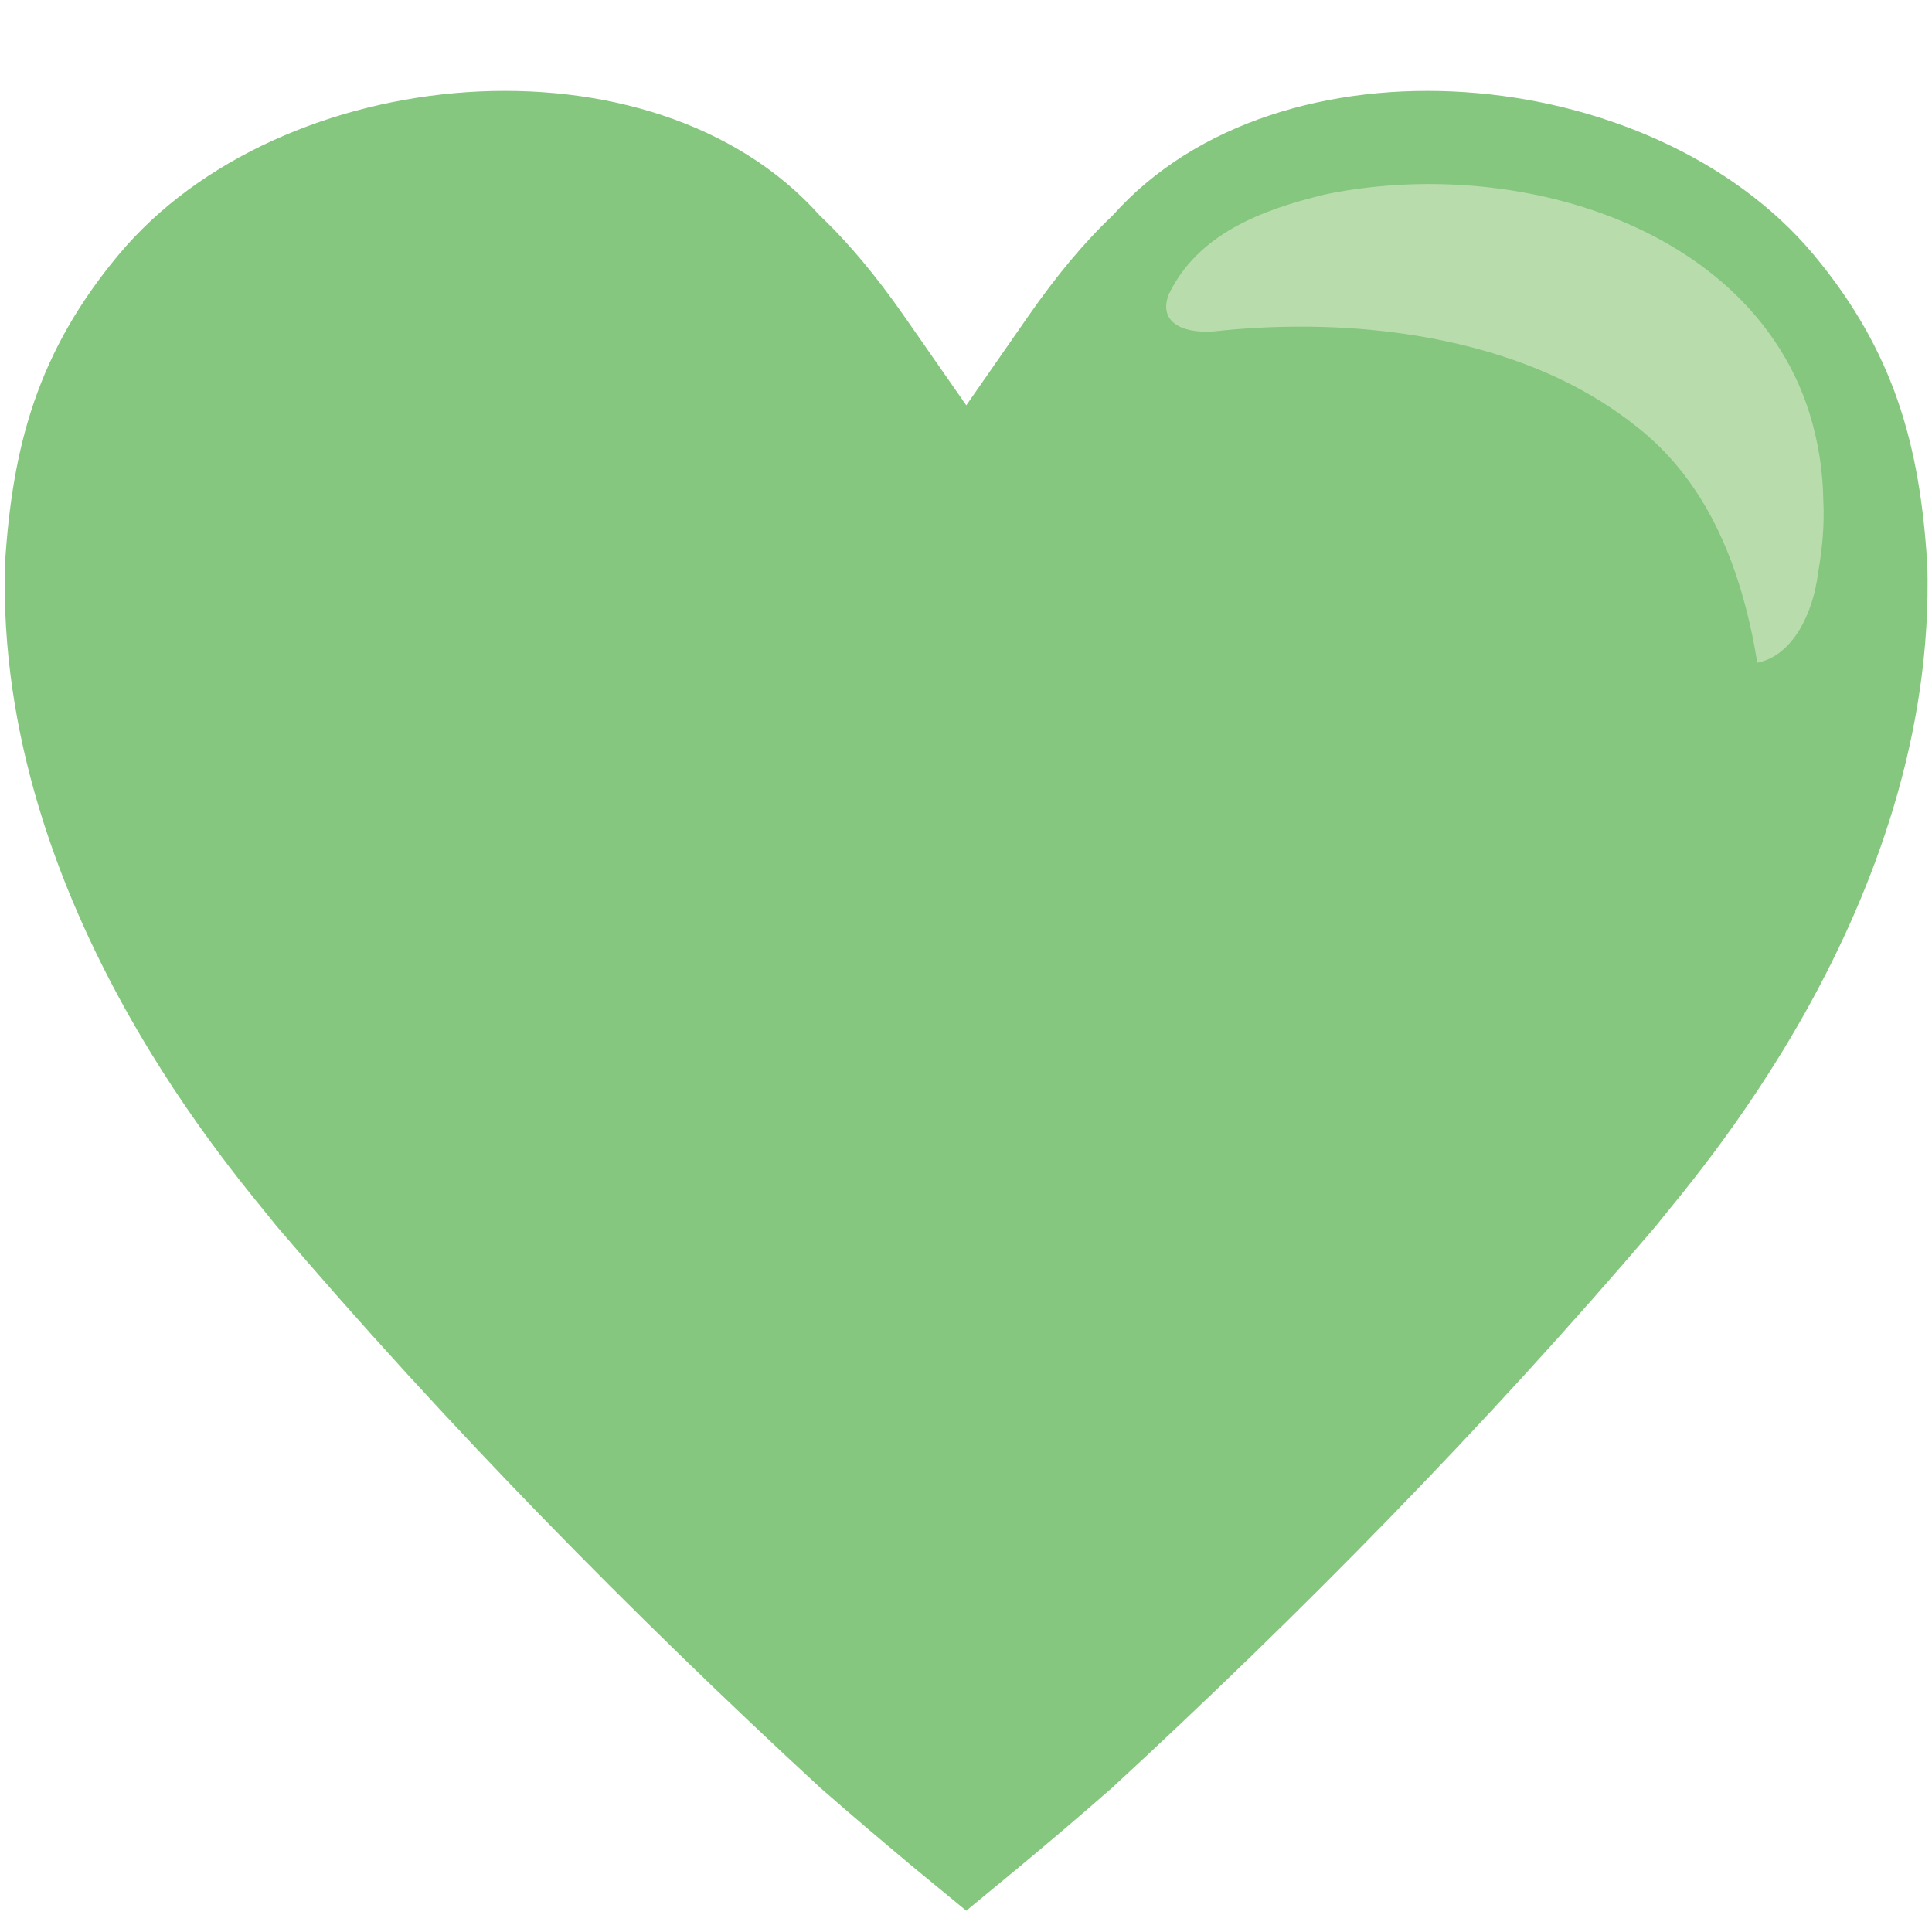
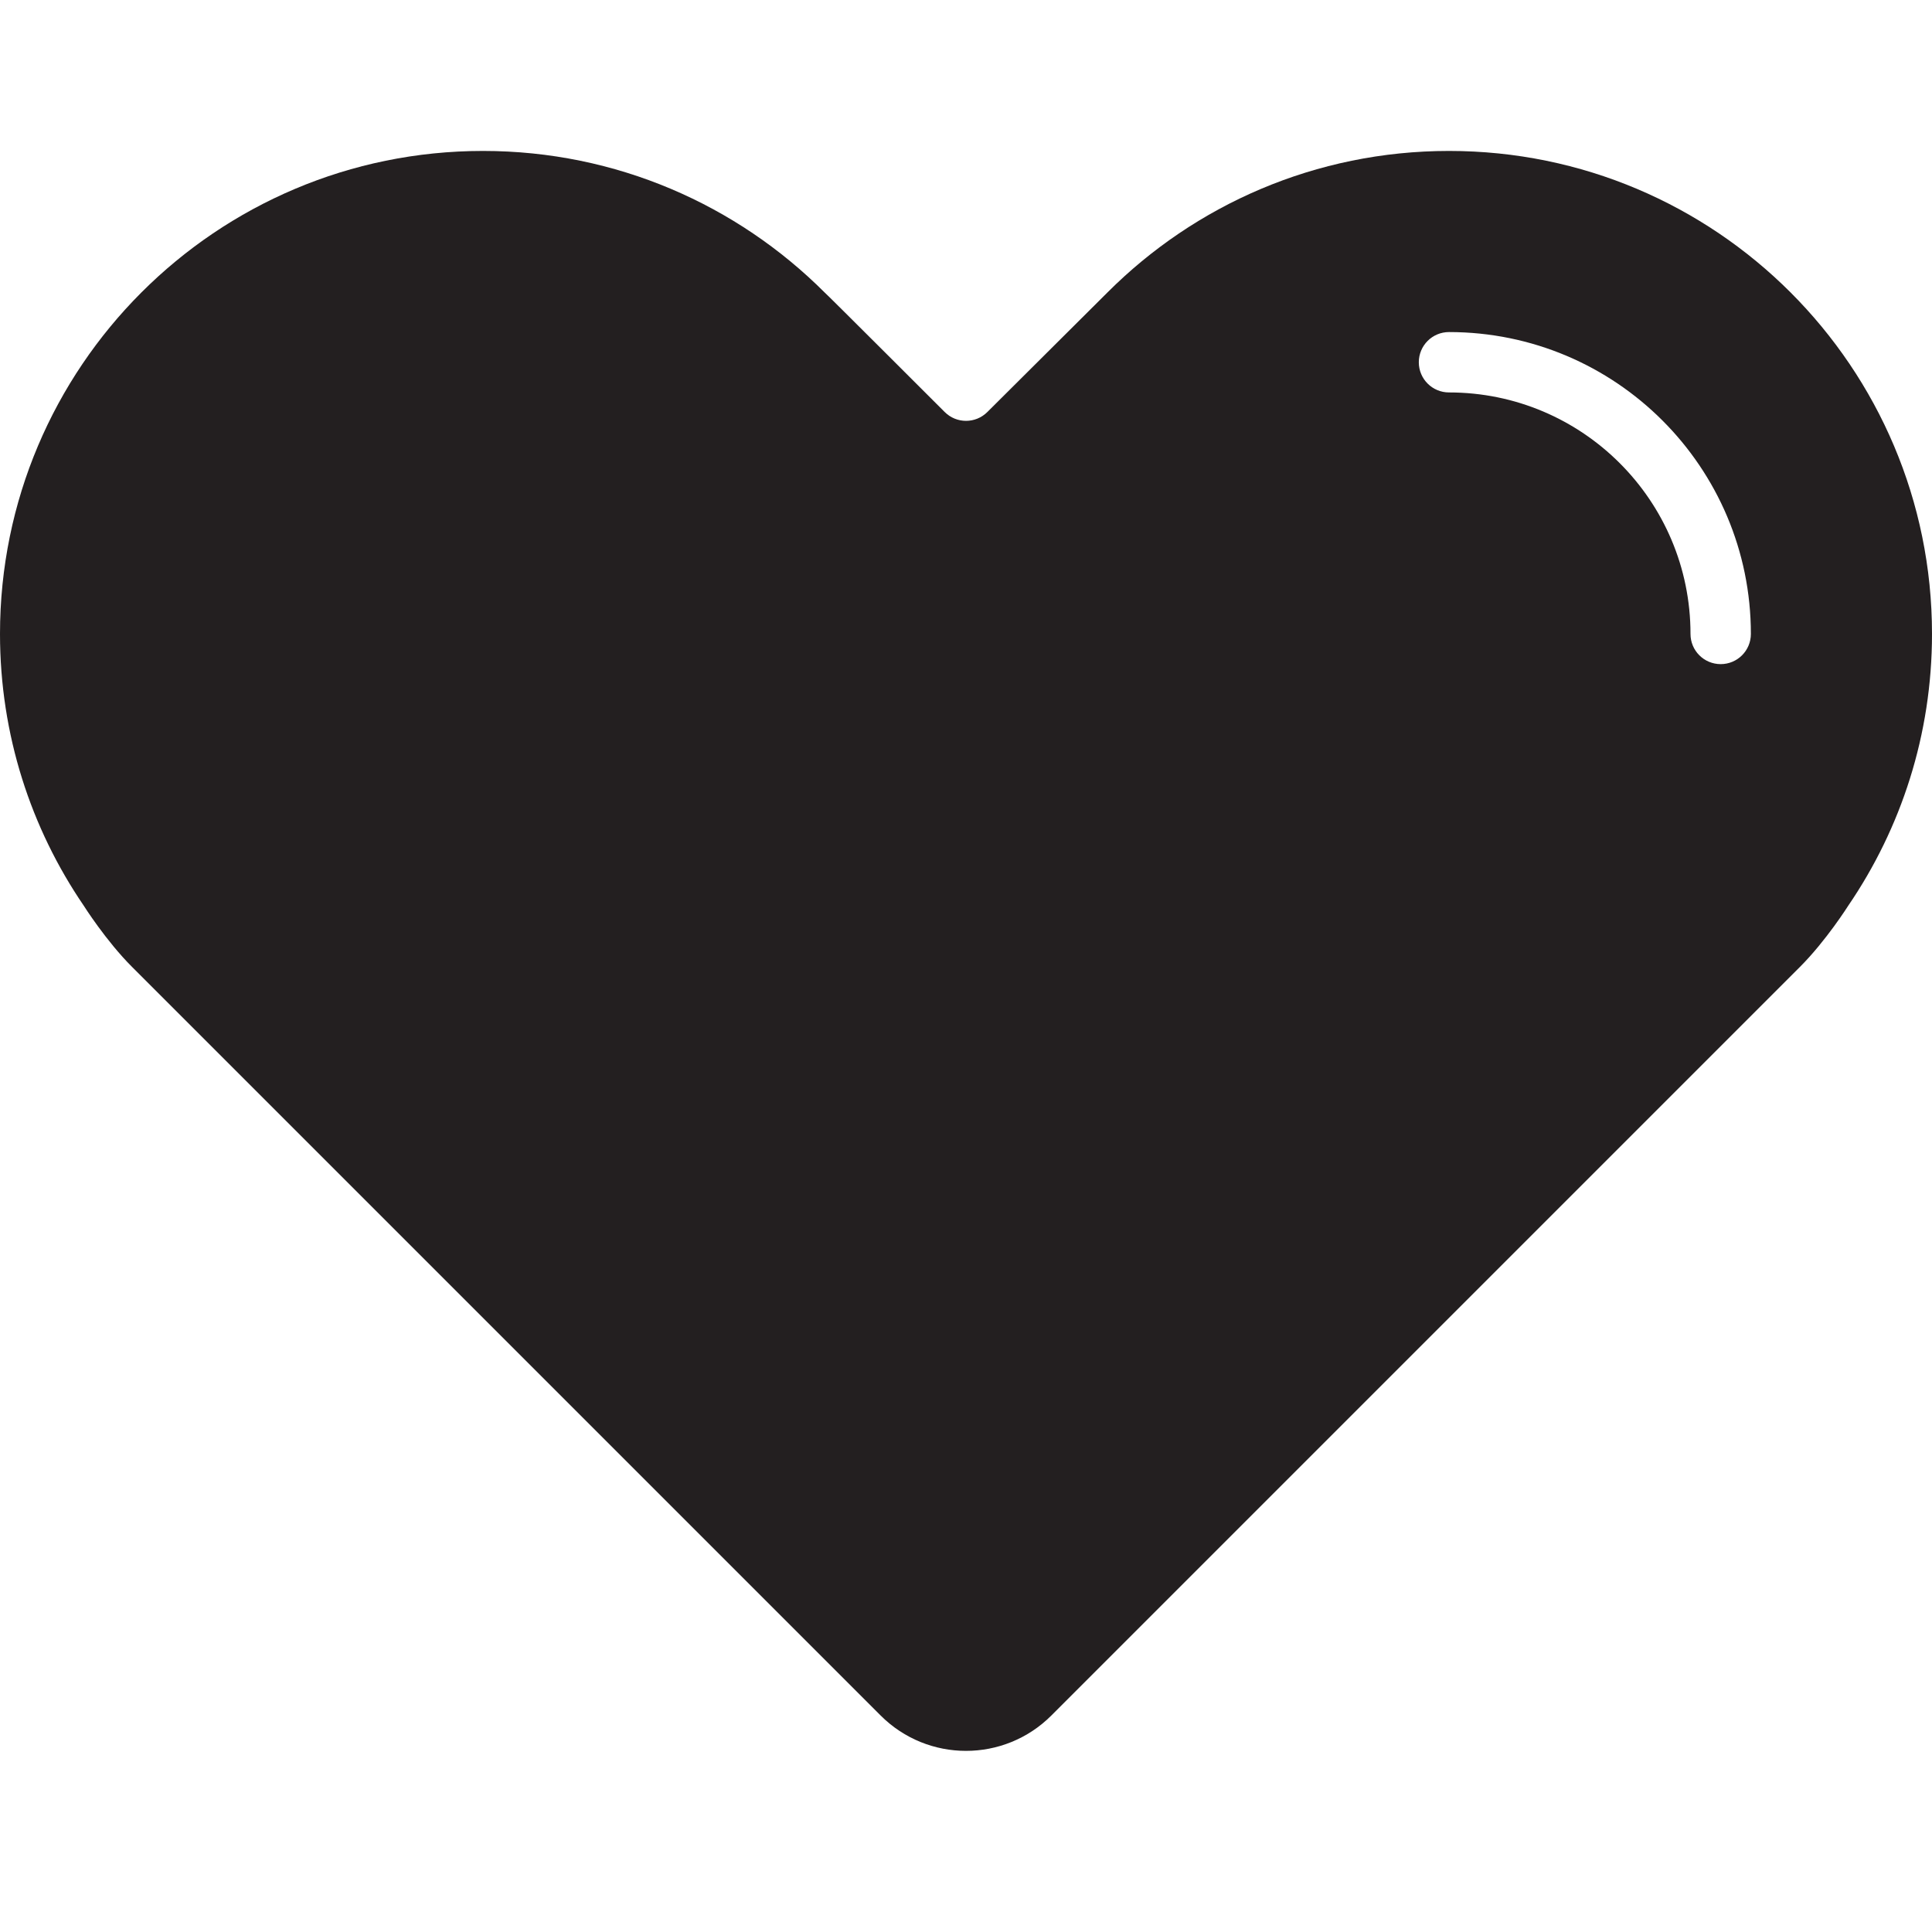
- <svg xmlns="http://www.w3.org/2000/svg" width="512" height="512" viewBox="0 0 64 64">
-   <path fill="#85c77e" d="M63.841 18.646c-.245-3.85-1.071-6.977-3.752-10.198c-5.368-6.439-17.71-7.511-23.23-1.312c-.963.912-1.871 2.01-2.785 3.322l-2.065 2.969l-2.067-2.969c-.916-1.312-1.827-2.411-2.79-3.322C21.627.937 9.287 2.008 3.922 8.448C1.238 11.669.413 14.796.167 18.646C-.183 30.092 8.123 39.257 9.148 40.6c5.637 6.613 11.786 12.866 18.03 18.627c1.13.989 2.106 1.813 3.082 2.629c.587.479 1.166.963 1.749 1.439c.582-.477 1.159-.961 1.743-1.439c.979-.816 1.956-1.64 3.082-2.629c6.247-5.761 12.397-12.01 18.03-18.627c1.026-1.343 9.332-10.508 8.98-21.954" />
-   <path fill="#b9dcac" d="M60.4 16.604a10.153 10.153 0 0 0-.457-2.909a9.072 9.072 0 0 0-1.17-2.42C55.8 6.906 49.322 5.332 43.91 6.438c-2.11.508-4.225 1.302-5.196 3.318c-.331.865.365 1.281 1.44 1.228c3.894-.435 8.201-.043 11.645 1.63c.857.42 1.661.918 2.395 1.503c2.471 1.913 3.537 4.887 4.02 7.837c1.201-.242 1.854-1.683 2.01-2.965c.141-.793.216-1.599.177-2.385" />
+ <svg xmlns="http://www.w3.org/2000/svg" version="1.0" id="Layer_1" width="800px" height="800px" viewBox="0 0 64 64" enable-background="new 0 0 64 64" xml:space="preserve">
+   <path fill="#231F20" d="M48,5c-4.418,0-8.418,1.791-11.313,4.687l-3.979,3.961c-0.391,0.391-1.023,0.391-1.414,0  c0,0-3.971-3.97-3.979-3.961C24.418,6.791,20.418,5,16,5C7.163,5,0,12.163,0,21c0,3.338,1.024,6.436,2.773,9  c0,0,0.734,1.164,1.602,2.031s24.797,24.797,24.797,24.797C29.953,57.609,30.977,58,32,58s2.047-0.391,2.828-1.172  c0,0,23.93-23.93,24.797-24.797S61.227,30,61.227,30C62.976,27.436,64,24.338,64,21C64,12.163,56.837,5,48,5z M57,22  c-0.553,0-1-0.447-1-1c0-4.418-3.582-8-8-8c-0.553,0-1-0.447-1-1s0.447-1,1-1c5.522,0,10,4.478,10,10C58,21.553,57.553,22,57,22z" />
</svg>
